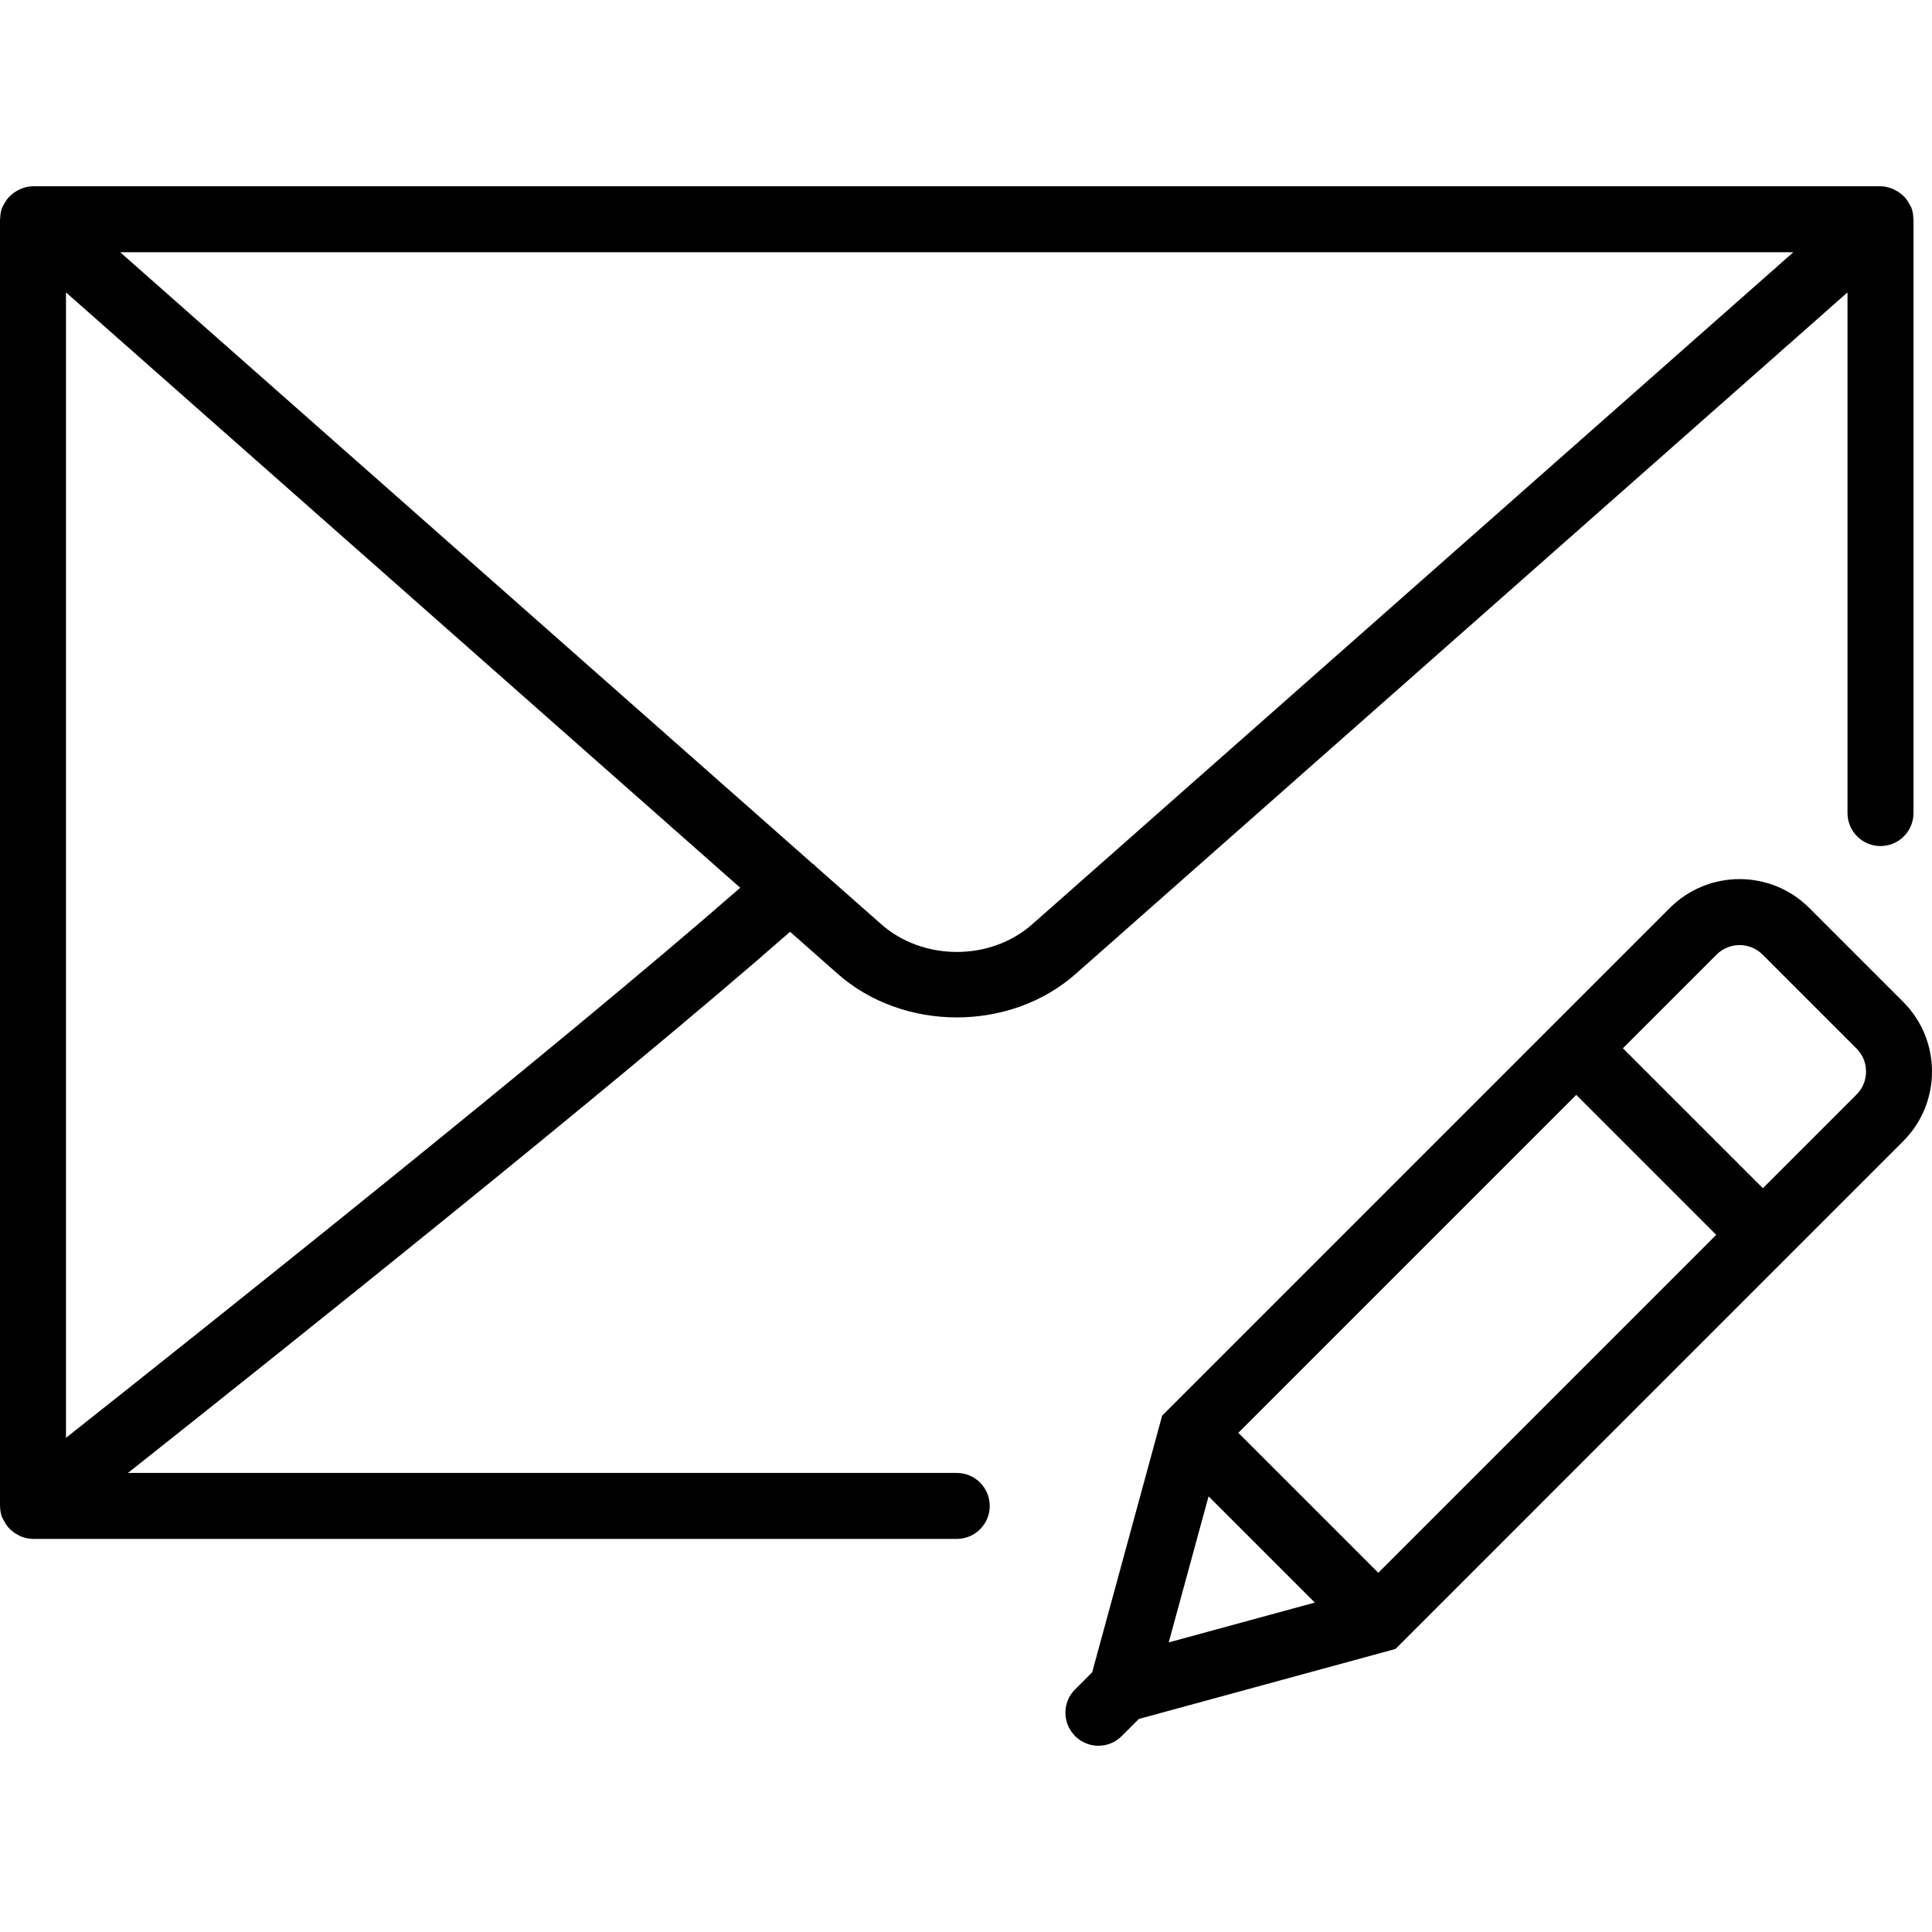
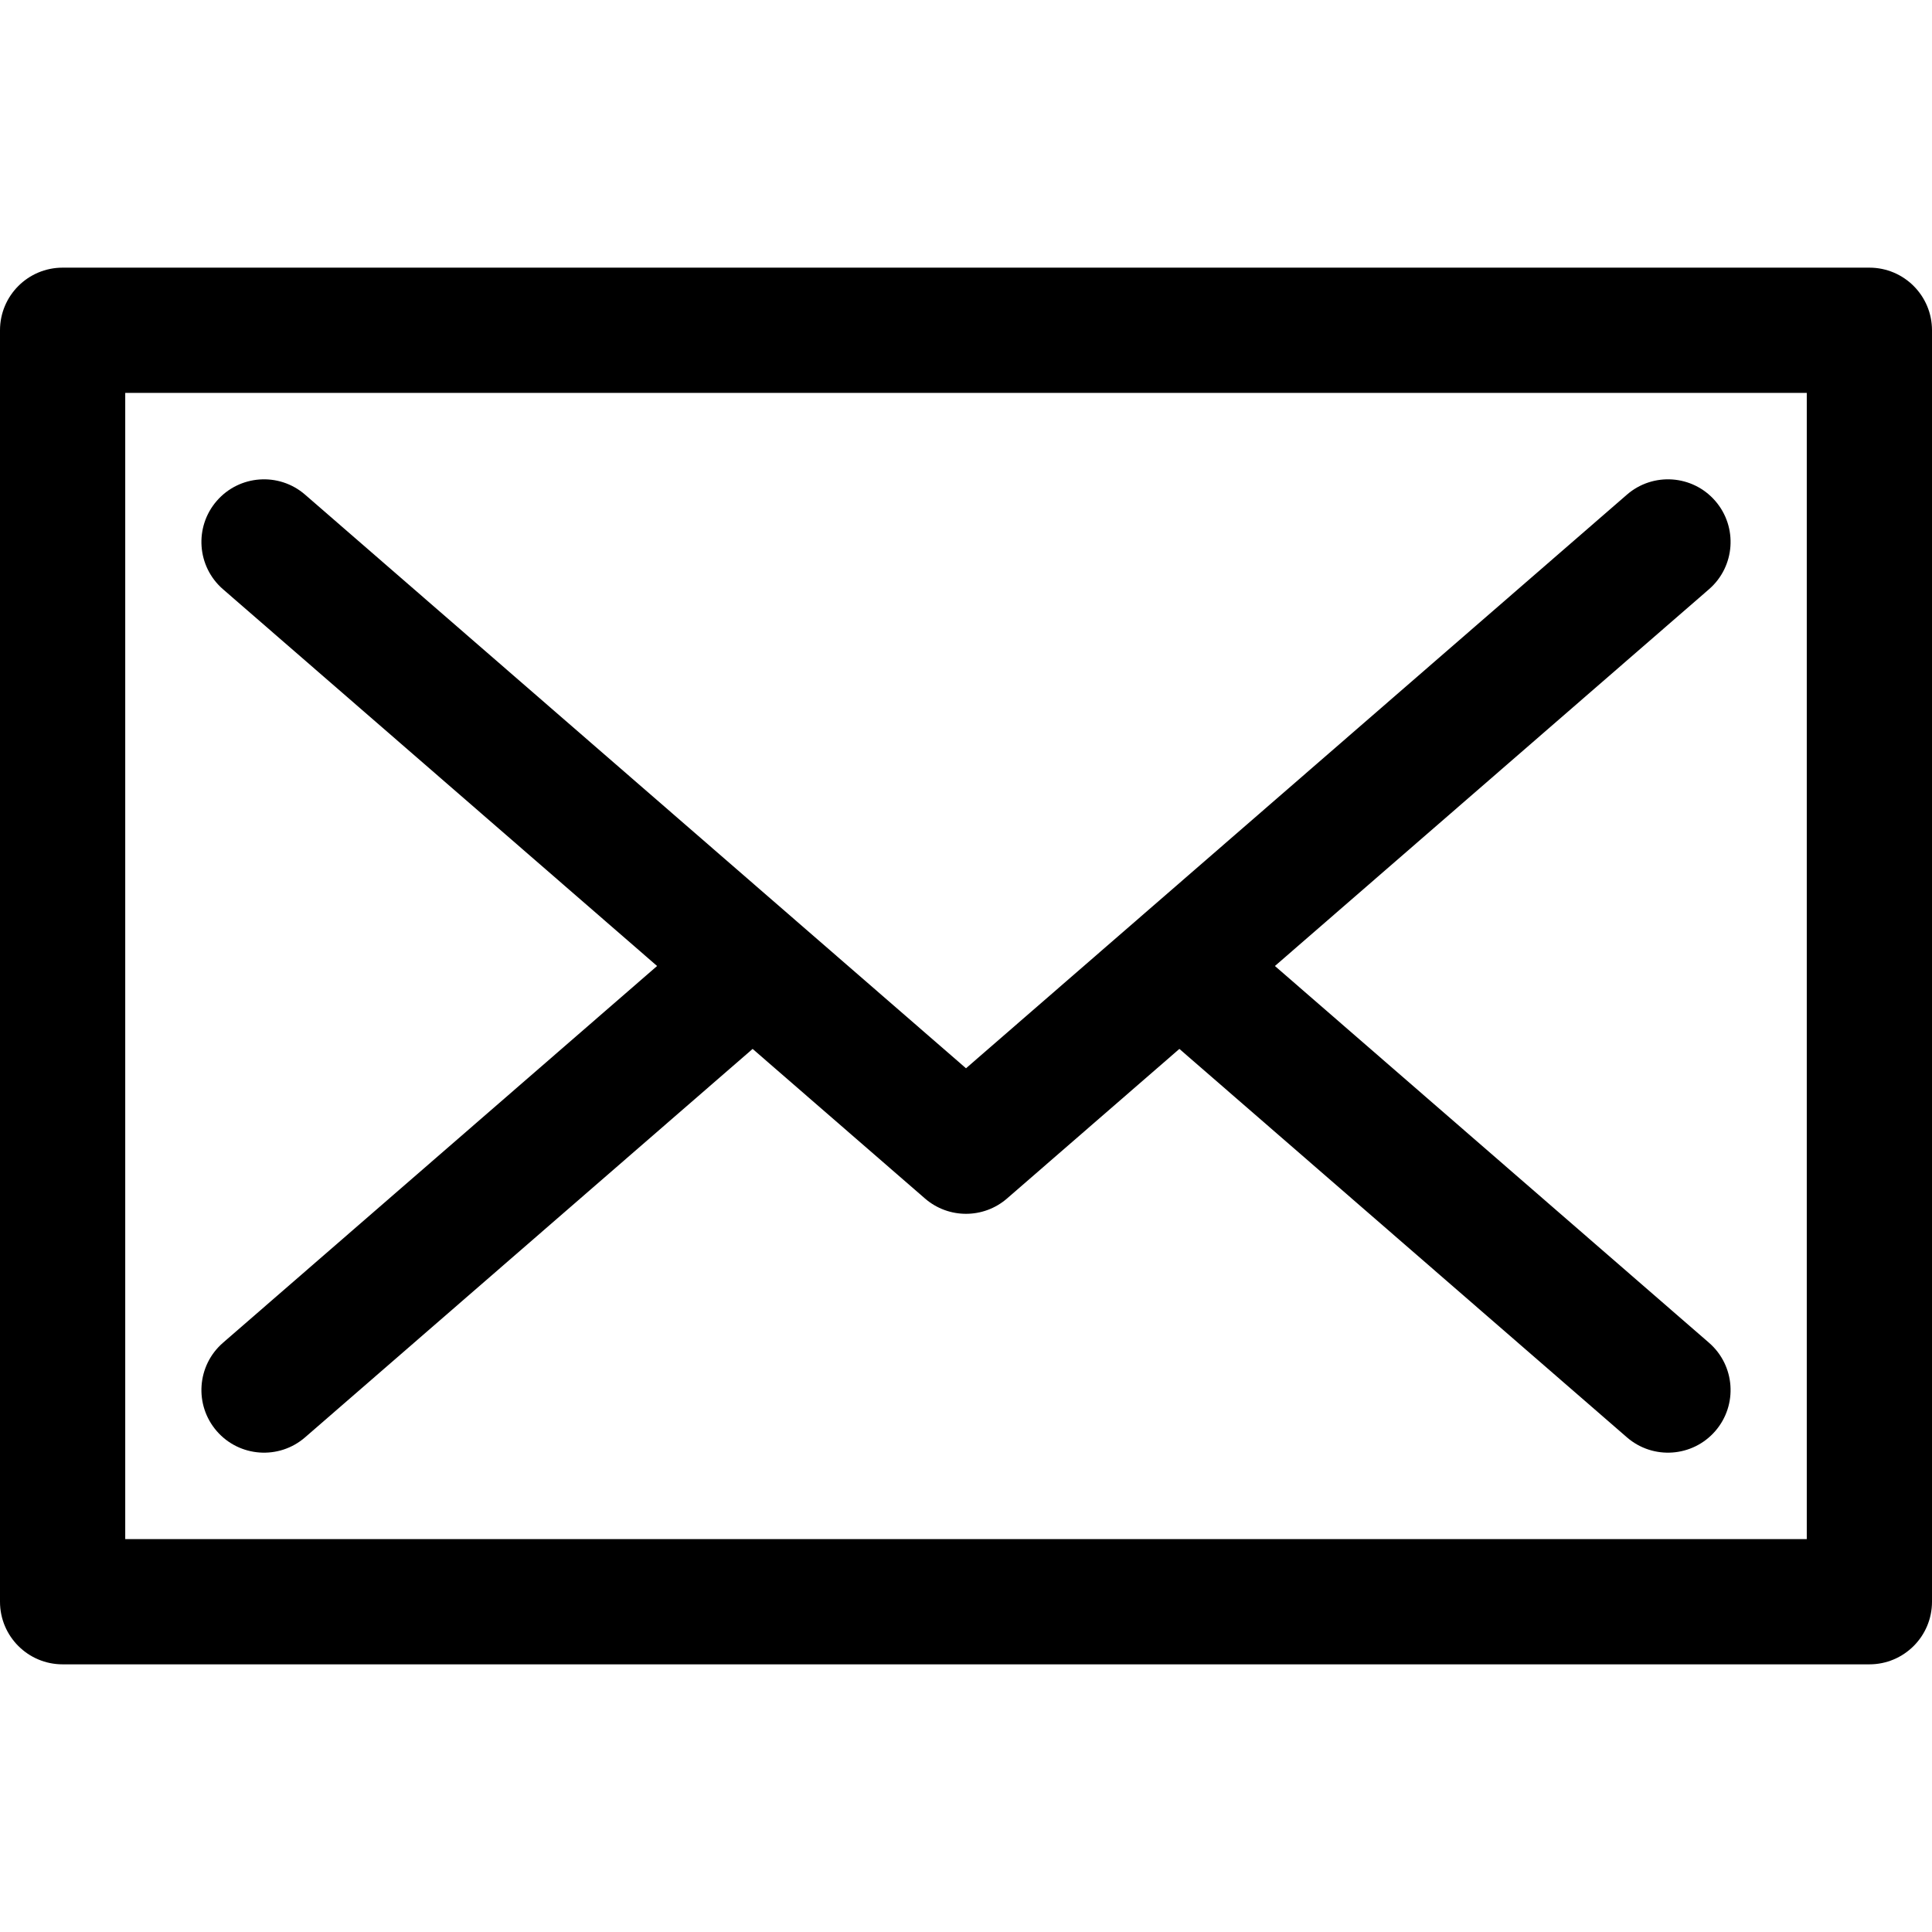
- <svg xmlns="http://www.w3.org/2000/svg" version="1.1" id="Capa_1" x="0px" y="0px" viewBox="0 0 58.561 58.561" style="enable-background:new 0 0 58.561 58.561;" xml:space="preserve">
+ <svg xmlns="http://www.w3.org/2000/svg" version="1.1" id="Layer_1" x="0px" y="0px" viewBox="0 0 455.861 455.861" style="enable-background:new 0 0 455.861 455.861;" xml:space="preserve">
  <g>
-     <path d="M57.688,30.369l-2.85-2.85c-1.164-1.164-3.057-1.162-4.221,0L35.226,42.91l-2.121,7.779l-0.519,0.519   c-0.388,0.388-0.389,1.014-0.006,1.405l-0.005,0.02l0.019-0.005c0.194,0.191,0.446,0.288,0.699,0.288   c0.256,0,0.512-0.098,0.707-0.293l0.52-0.52l7.778-2.121l15.39-15.391C58.852,33.427,58.852,31.533,57.688,30.369z M37.535,43.43   l10.243-10.243l4.243,4.243L41.778,47.673L37.535,43.43z M36.633,45.356l3.22,3.22l-4.428,1.207L36.633,45.356z M56.274,33.177   l-2.839,2.839l-4.243-4.242l2.839-2.839c0.385-0.385,1.01-0.384,1.394-0.001l2.85,2.85C56.658,32.167,56.658,32.793,56.274,33.177z   " />
-     <path d="M29,44.646H3.879c4.548-3.604,14.801-11.781,20.069-16.403l1.421,1.255c1.001,0.894,2.317,1.341,3.632,1.341   c1.313,0,2.627-0.446,3.625-1.337L56,8.863v15.782c0,0.553,0.448,1,1,1s1-0.447,1-1v-18c0-0.008-0.004-0.014-0.005-0.022   c-0.002-0.111-0.019-0.223-0.06-0.331c-0.003-0.007-0.008-0.012-0.011-0.019c-0.011-0.027-0.029-0.048-0.041-0.073   c-0.041-0.081-0.09-0.156-0.15-0.222c-0.026-0.028-0.053-0.052-0.082-0.077c-0.062-0.055-0.13-0.1-0.204-0.137   c-0.033-0.017-0.063-0.034-0.097-0.047C57.24,5.675,57.124,5.646,57,5.646H1c-0.124,0-0.24,0.029-0.351,0.071   C0.614,5.73,0.584,5.747,0.552,5.764C0.478,5.802,0.41,5.847,0.348,5.901C0.319,5.927,0.292,5.95,0.266,5.978   c-0.06,0.066-0.108,0.14-0.15,0.222C0.104,6.226,0.086,6.247,0.075,6.273C0.072,6.28,0.067,6.285,0.064,6.292   C0.024,6.4,0.007,6.512,0.005,6.623C0.004,6.631,0,6.638,0,6.646v39c0,0.003,0.002,0.005,0.002,0.009   c0.001,0.107,0.017,0.214,0.053,0.319c0.004,0.012,0.013,0.021,0.018,0.033c0.014,0.035,0.035,0.065,0.052,0.098   c0.038,0.073,0.082,0.141,0.136,0.201c0.028,0.031,0.056,0.058,0.087,0.085c0.061,0.053,0.127,0.097,0.199,0.134   c0.034,0.018,0.065,0.037,0.101,0.051C0.759,46.617,0.876,46.646,1,46.646h28c0.552,0,1-0.447,1-1S29.552,44.646,29,44.646z    M2,43.582V8.863l20.437,18.046C16.881,31.763,6.086,40.349,2,43.582z M54.357,7.646l-23.058,20.36   c-1.267,1.132-3.33,1.132-4.602-0.004l-1.979-1.747c-0.006-0.007-0.007-0.015-0.013-0.021c-0.022-0.025-0.053-0.035-0.077-0.057   L3.643,7.646H54.357z" />
+     <g>
+       <g>
+         <path d="M52.616,139.032l102.427,88.898L52.616,316.828c-6.162,5.349-6.823,14.68-1.474,20.843     c5.349,6.162,14.68,6.821,20.842,1.474l105.6-91.651l40.663,35.292c2.778,2.411,6.231,3.616,9.684,3.616s6.906-1.205,9.684-3.616     l40.663-35.292l105.6,91.651c6.162,5.348,15.493,4.688,20.842-1.474c5.349-6.163,4.688-15.494-1.474-20.843L300.819,227.93     l102.427-88.898c6.163-5.349,6.823-14.68,1.474-20.843c-5.349-6.163-14.682-6.822-20.842-1.474     c-8.592,7.457-146.799,127.408-155.947,135.348c-9.151-7.942-147.358-127.893-155.947-135.348     c-6.162-5.348-15.494-4.687-20.842,1.474C45.793,124.352,46.454,133.683,52.616,139.032z" />
+         <path d="M441.088,63.154H14.774C6.615,63.154,0,69.77,0,77.929v300.003c0,8.16,6.615,14.774,14.774,14.774h426.313     c8.16,0,14.774-6.614,14.774-14.774V77.929C455.862,69.77,449.248,63.154,441.088,63.154z M426.314,363.157h-0.001H29.549V92.703     h396.765V363.157z" />
+       </g>
+     </g>
  </g>
  <g>
</g>
  <g>
</g>
  <g>
</g>
  <g>
</g>
  <g>
</g>
  <g>
</g>
  <g>
</g>
  <g>
</g>
  <g>
</g>
  <g>
</g>
  <g>
</g>
  <g>
</g>
  <g>
</g>
  <g>
</g>
  <g>
</g>
</svg>
